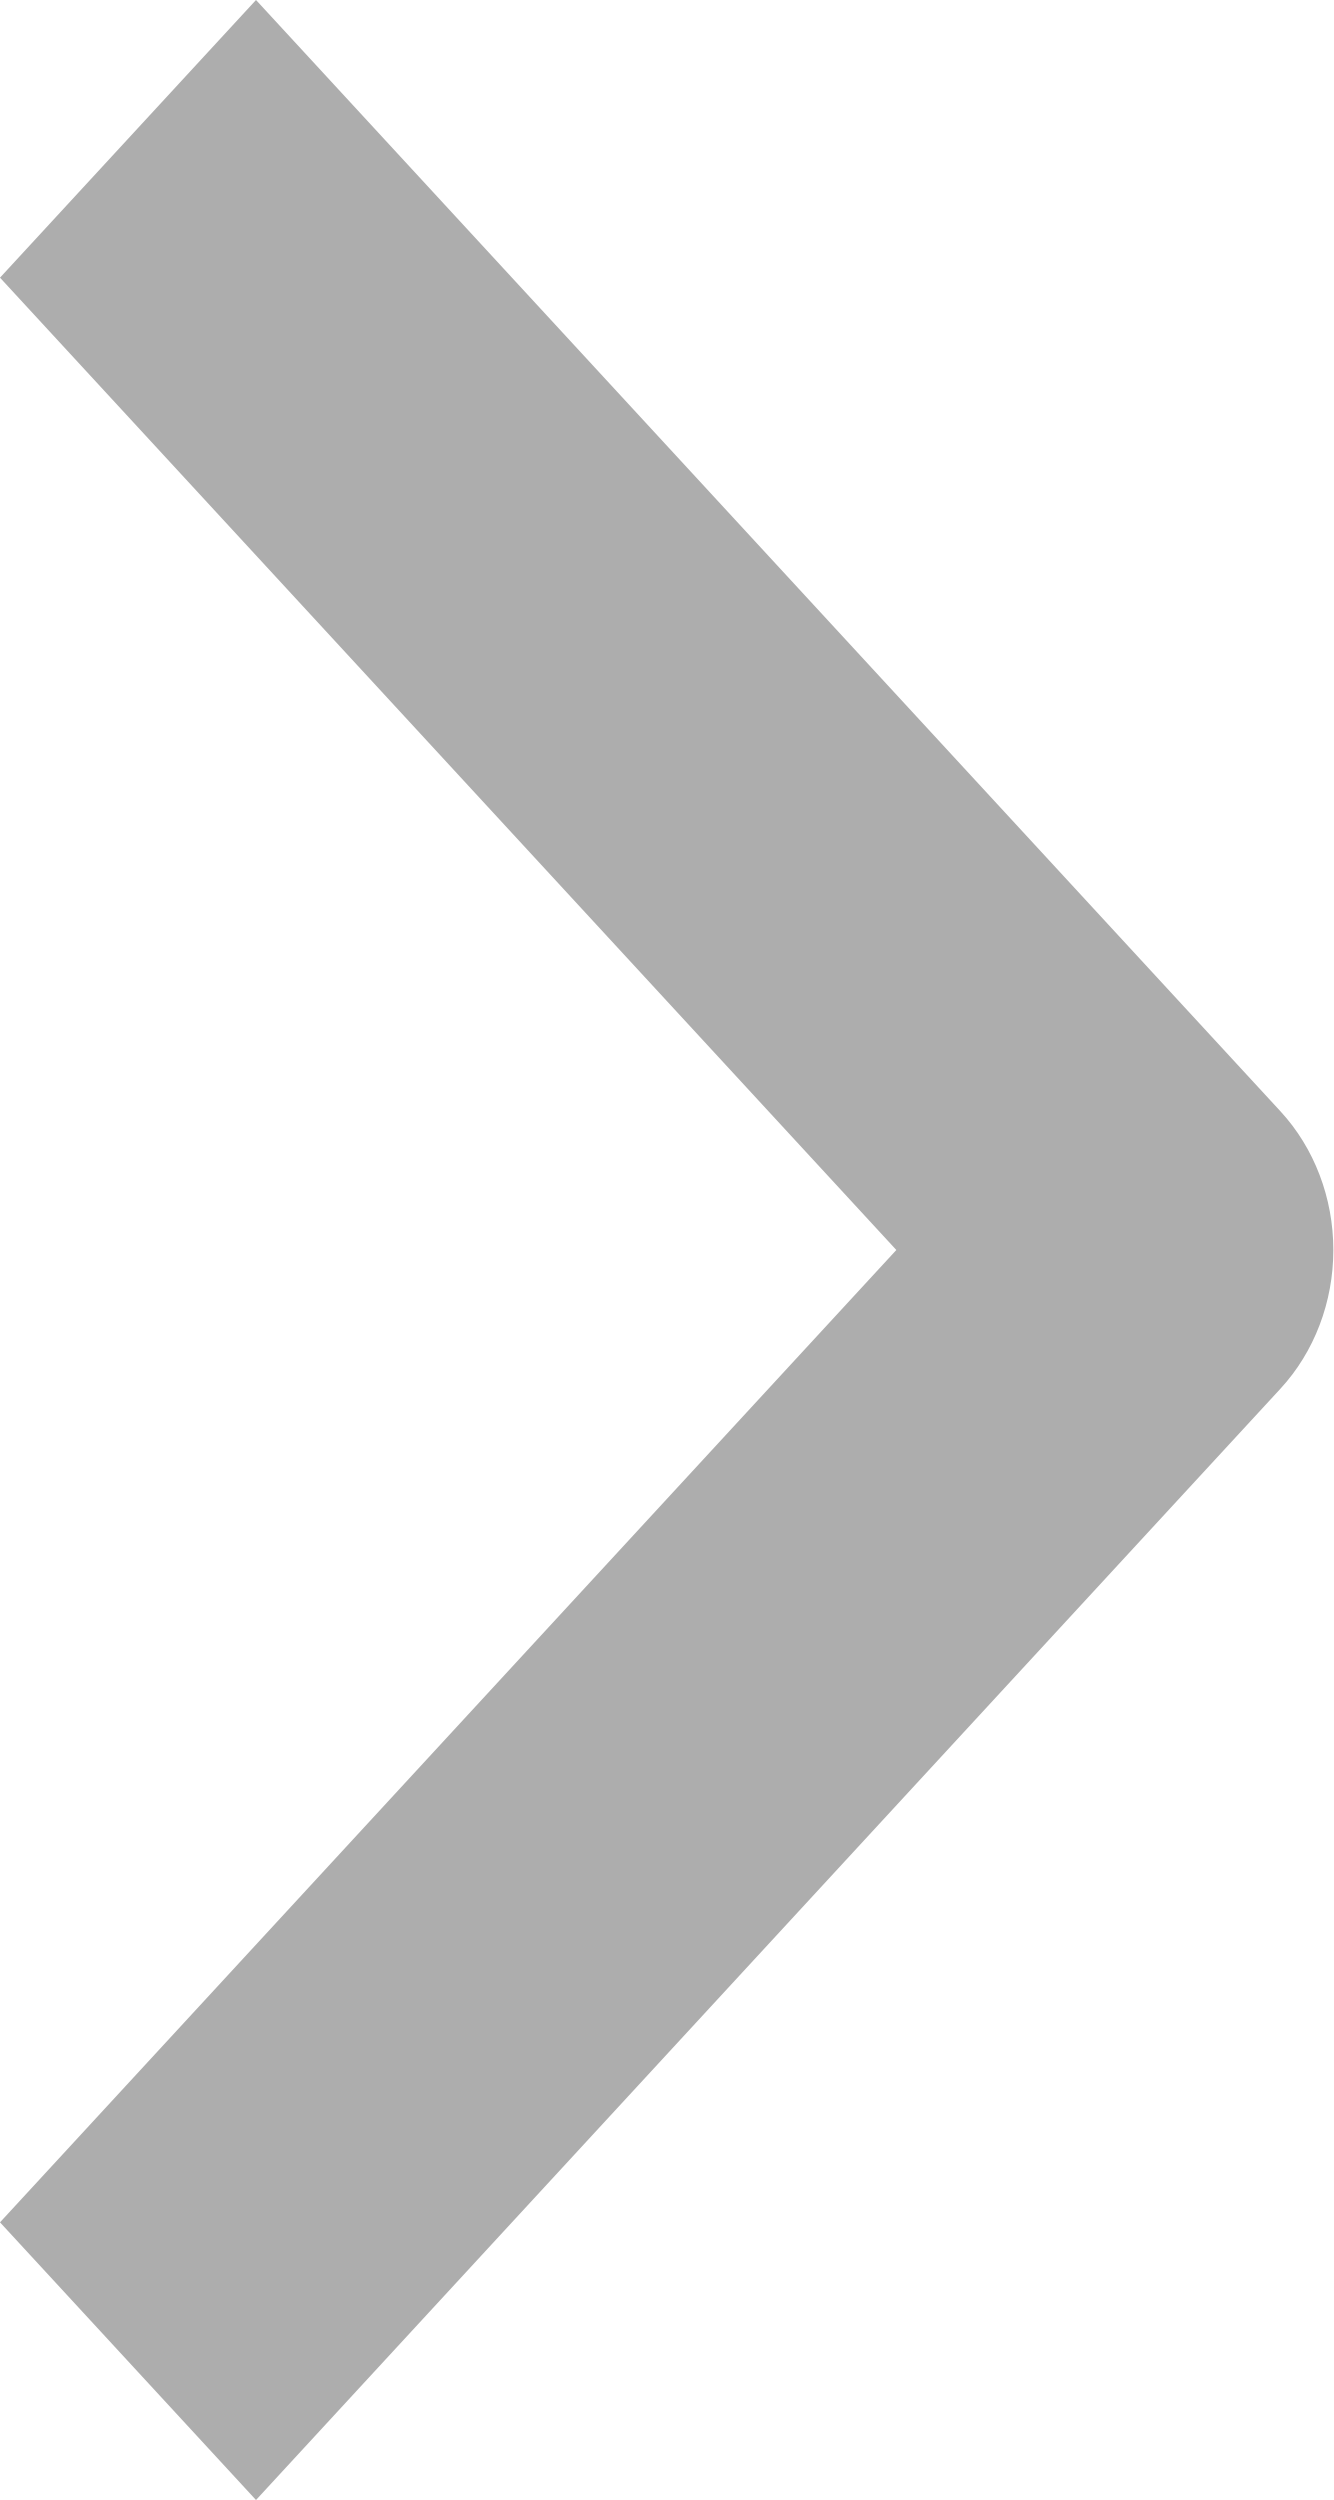
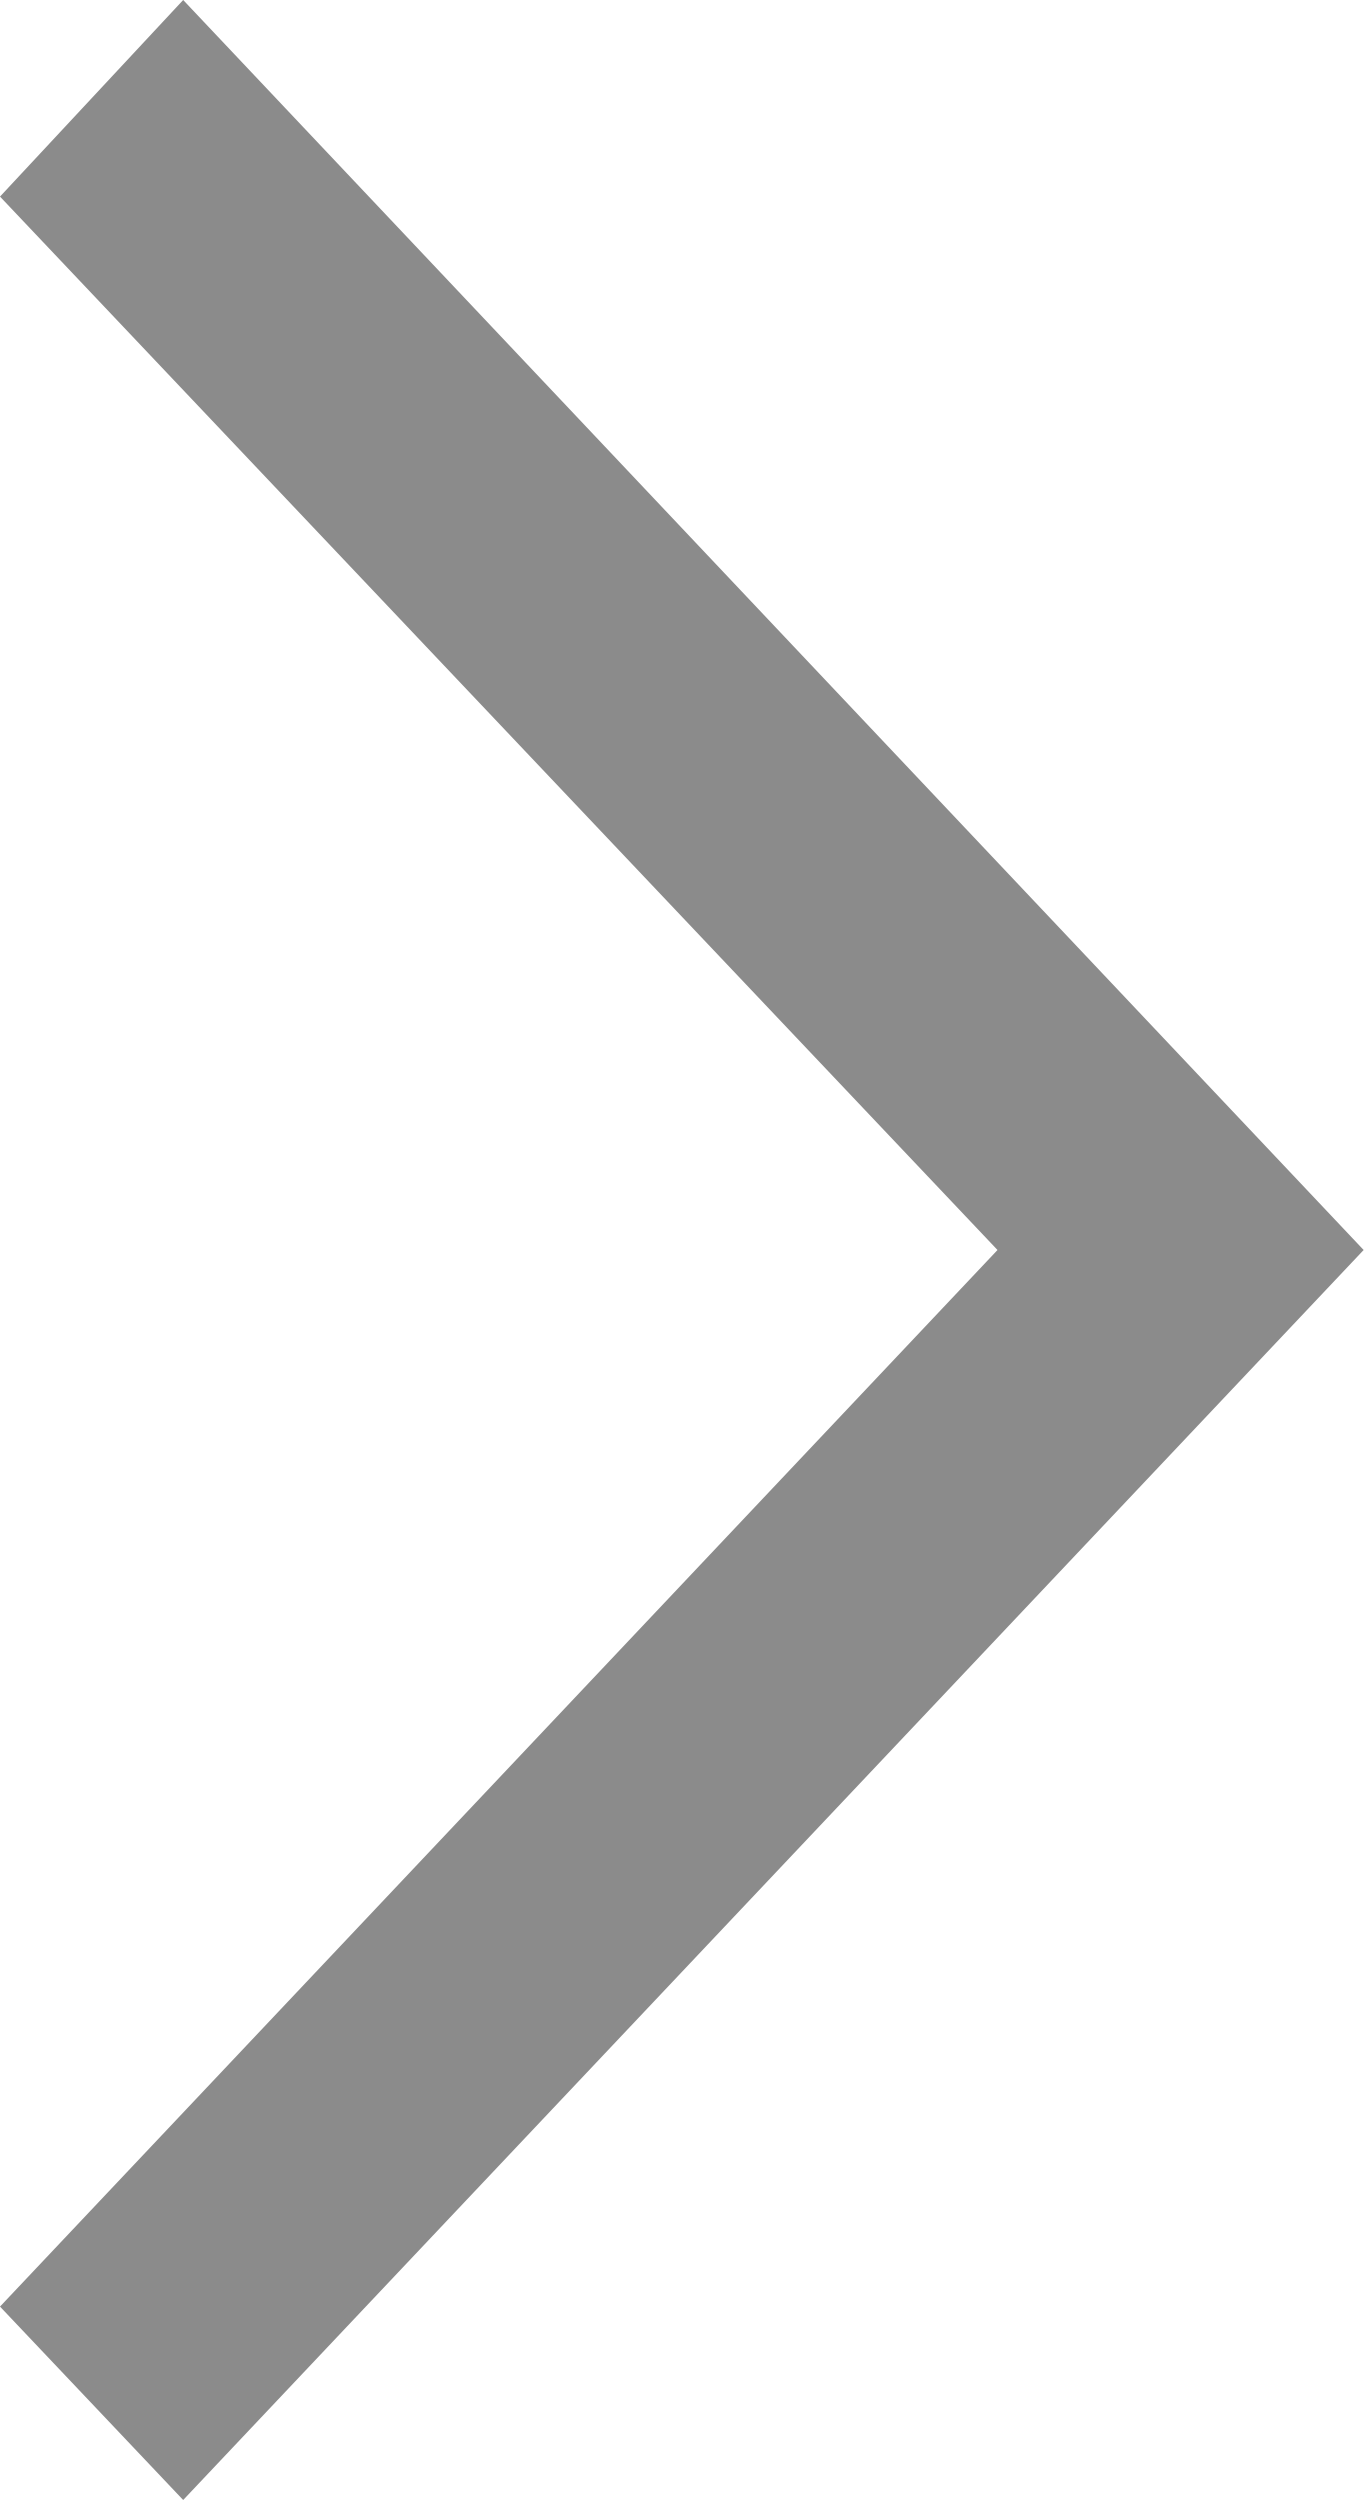
- <svg xmlns="http://www.w3.org/2000/svg" preserveAspectRatio="none" overflow="visible" style="display: block;" width="8" height="15" viewBox="0 0 8 15" fill="none">
-   <path id="Vector" fill-rule="evenodd" clip-rule="evenodd" d="M7.682 8.333L1.536 15L0 13.334L5.378 7.5L0 1.666L1.536 0L7.682 6.667C7.886 6.888 8 7.188 8 7.5C8 7.812 7.886 8.112 7.682 8.333Z" fill="#ADADAD" />
+ <svg xmlns="http://www.w3.org/2000/svg" preserveAspectRatio="none" overflow="visible" style="display: block;" width="6" height="11" viewBox="0 0 6 11" fill="none">
+   <path id="&gt;" d="M6 5.5L0.806 11L0 10.149L4.389 5.5L0 0.865L0.806 0L6 5.5Z" fill="#8B8B8B" />
</svg>
